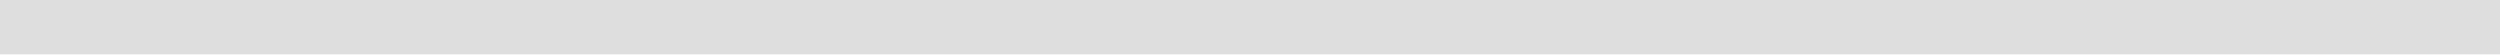
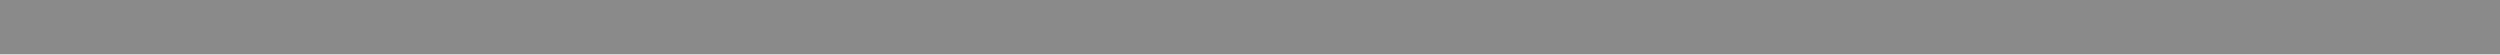
<svg xmlns="http://www.w3.org/2000/svg" preserveAspectRatio="none" overflow="visible" style="display: block;" width="23" height="0.5" viewBox="0 0 23 0.5" fill="none">
-   <path id="Line 1" d="M0 0.25H23" stroke-width="0.5" stroke="#DEDEDE" />
+   <path id="Line 1" d="M0 0.25H23" stroke-width="0.5" stroke="#8A8A8A" />
</svg>
